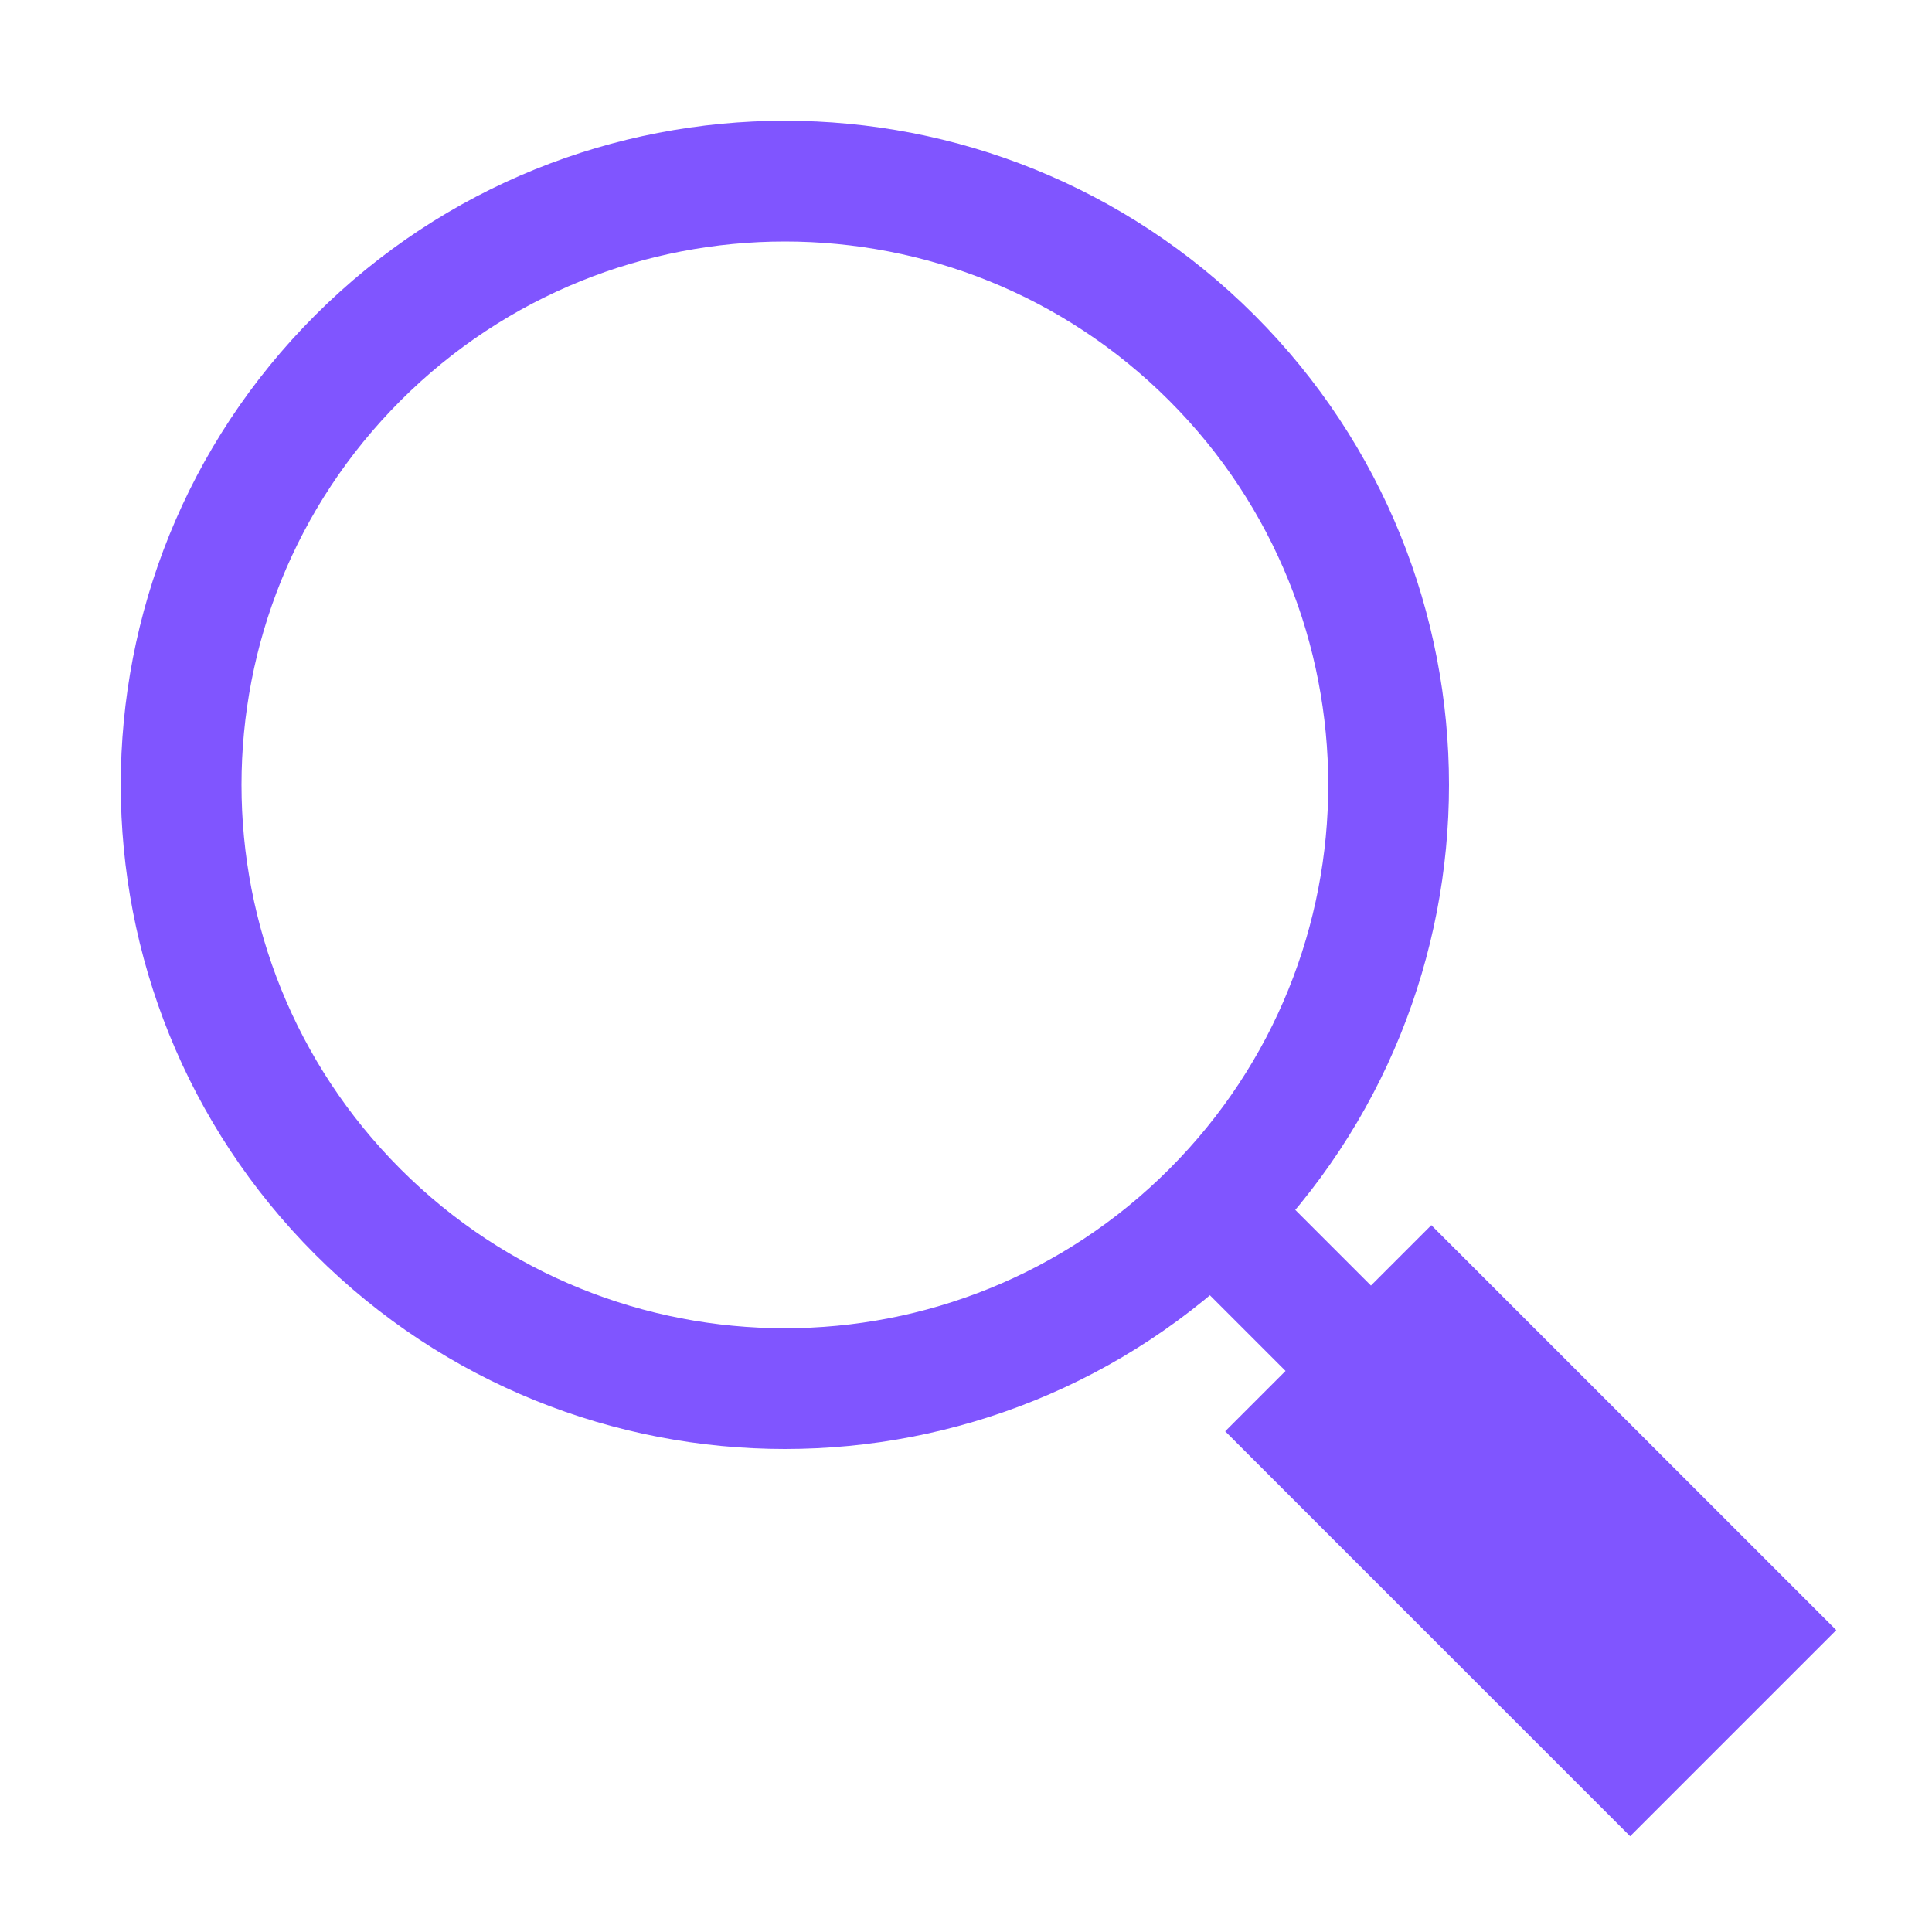
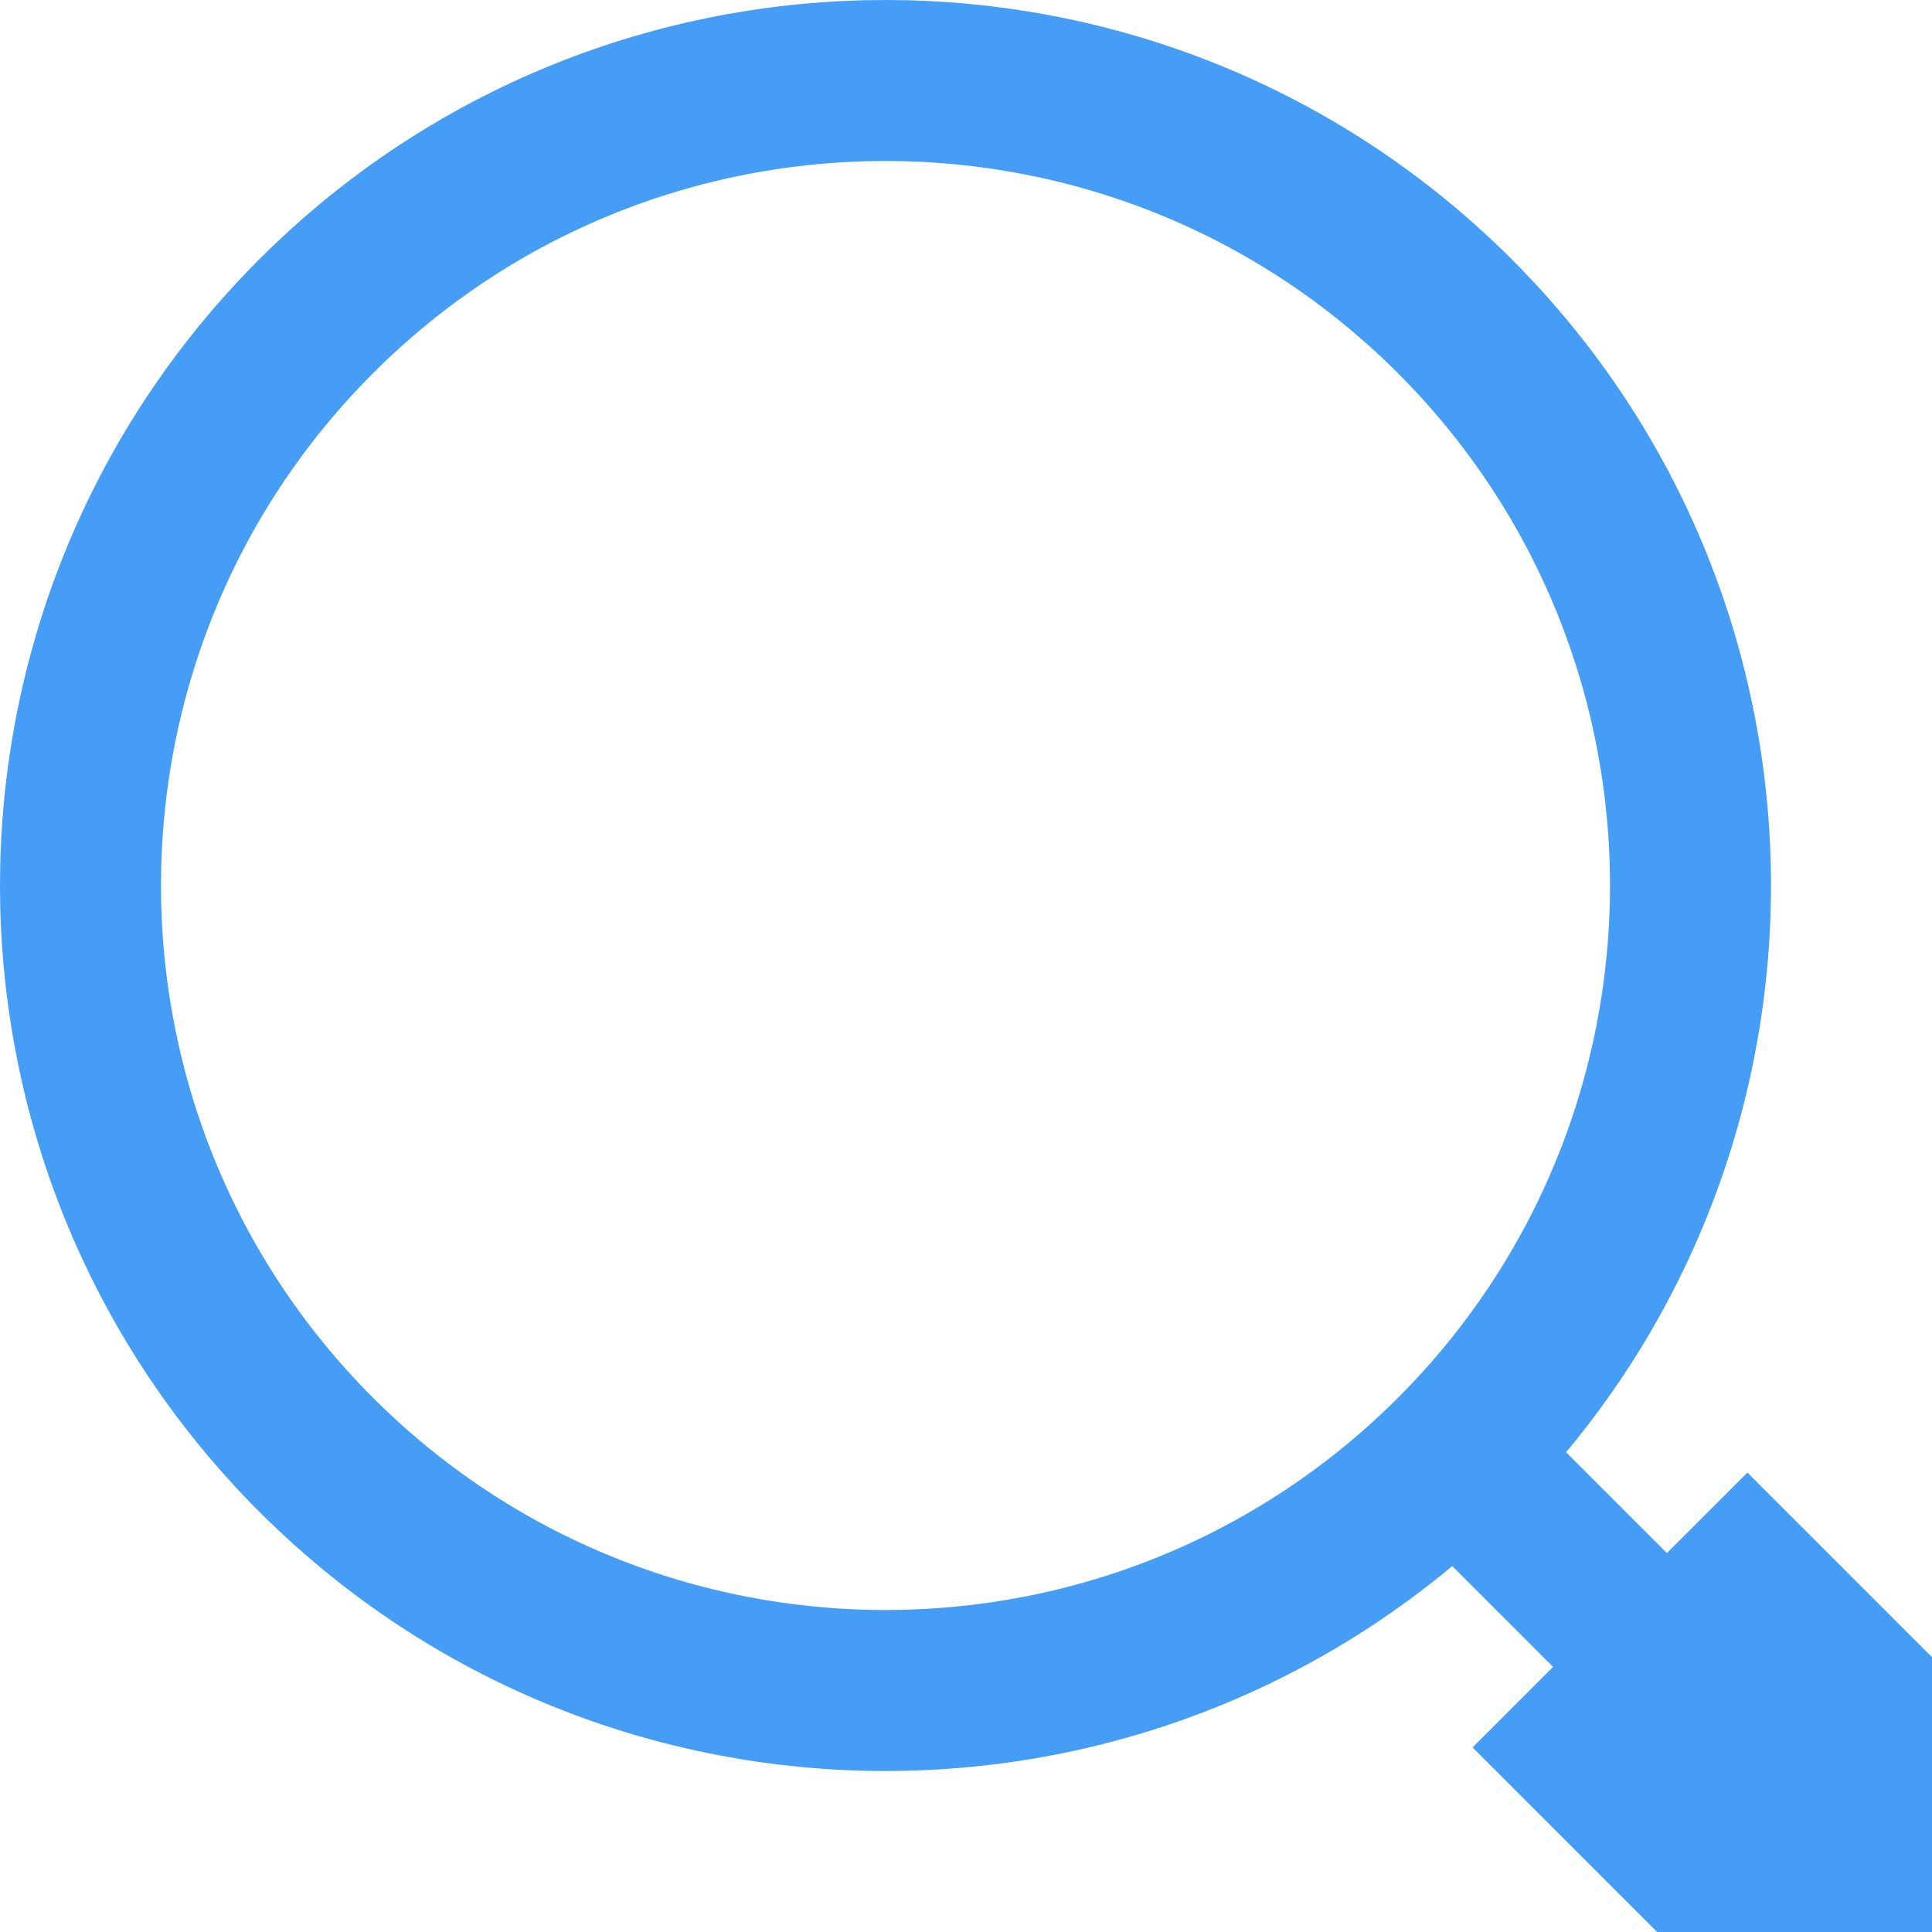
- <svg xmlns="http://www.w3.org/2000/svg" viewBox="0 0 16 16" fill="none" stroke="#8055FF">
+ <svg xmlns="http://www.w3.org/2000/svg" viewBox="1 1 12 12" fill="none" stroke="#459DF5">
  <path d="M10.036 10.036C11.988 8.083 11.988 4.917 10.036 2.964C8.083 1.012 4.917 1.012 2.964 2.964C1.012 4.917 1.012 8.083 2.964 10.036C4.917 11.988 8.083 11.988 10.036 10.036ZM10.036 10.036L14 14M14 14L14.5 13.5L11.5 10.5M14 14L13.5 14.5L10.5 11.5" fill="none" />
</svg>
